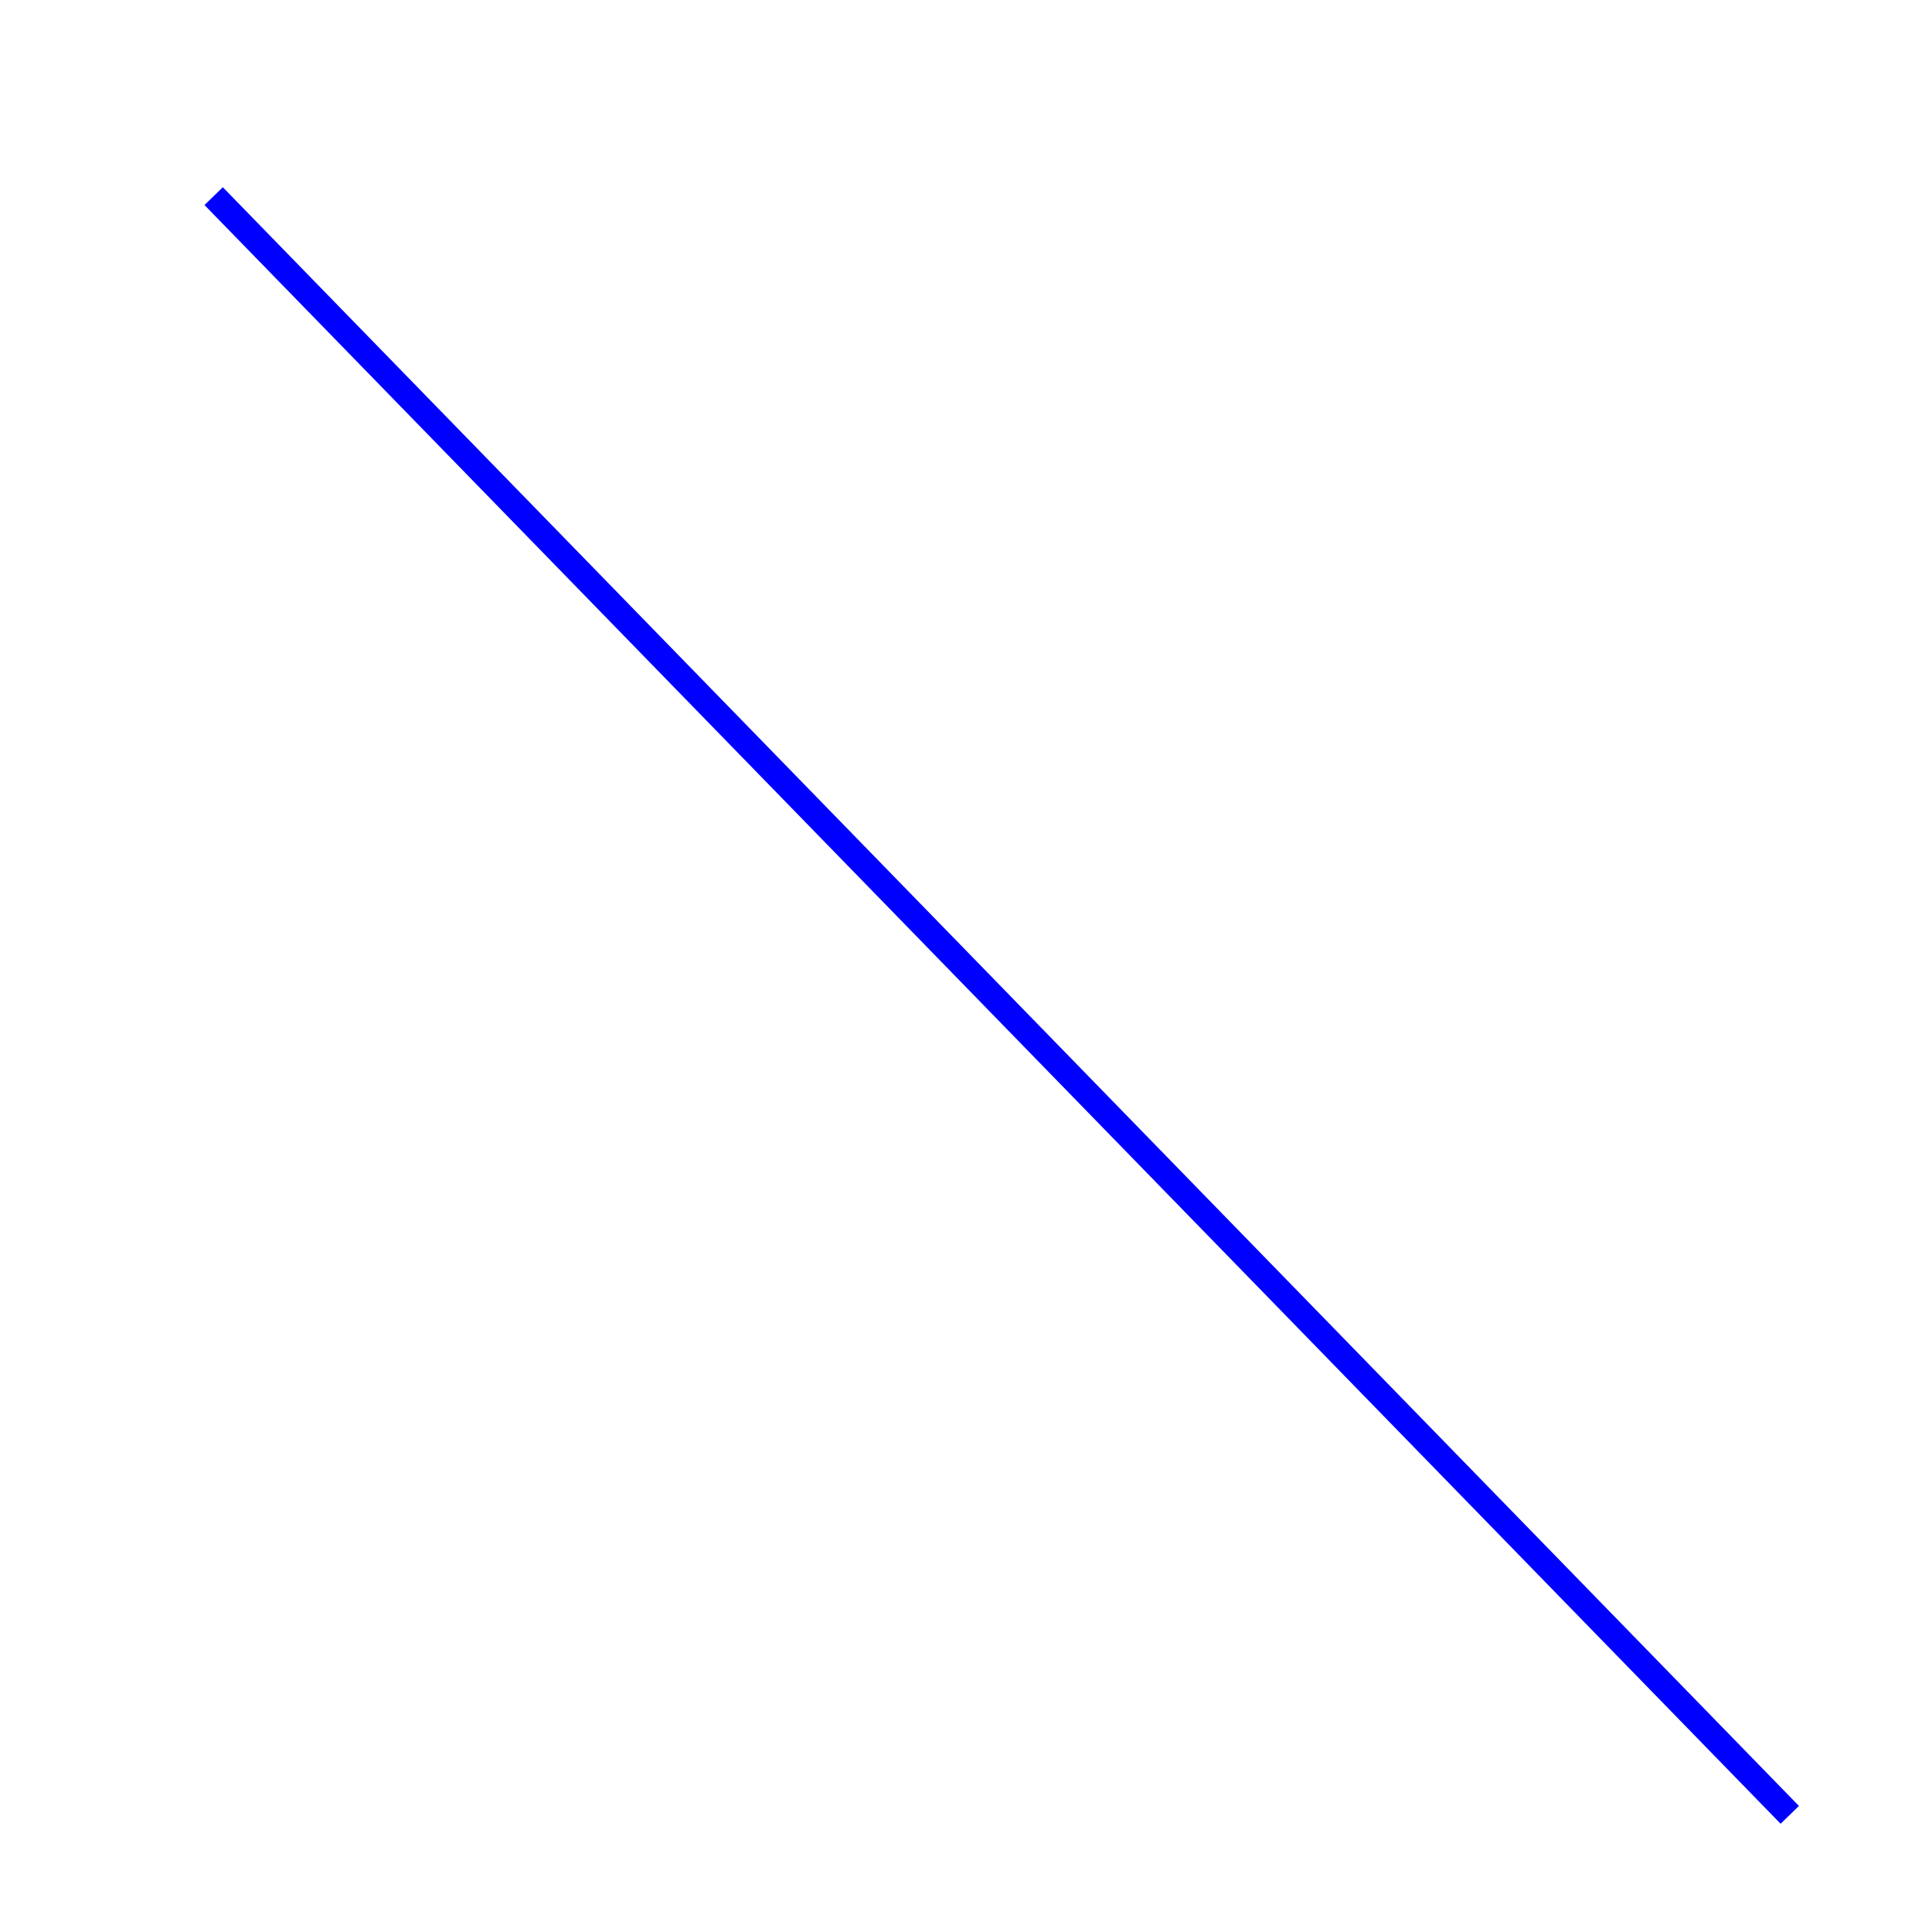
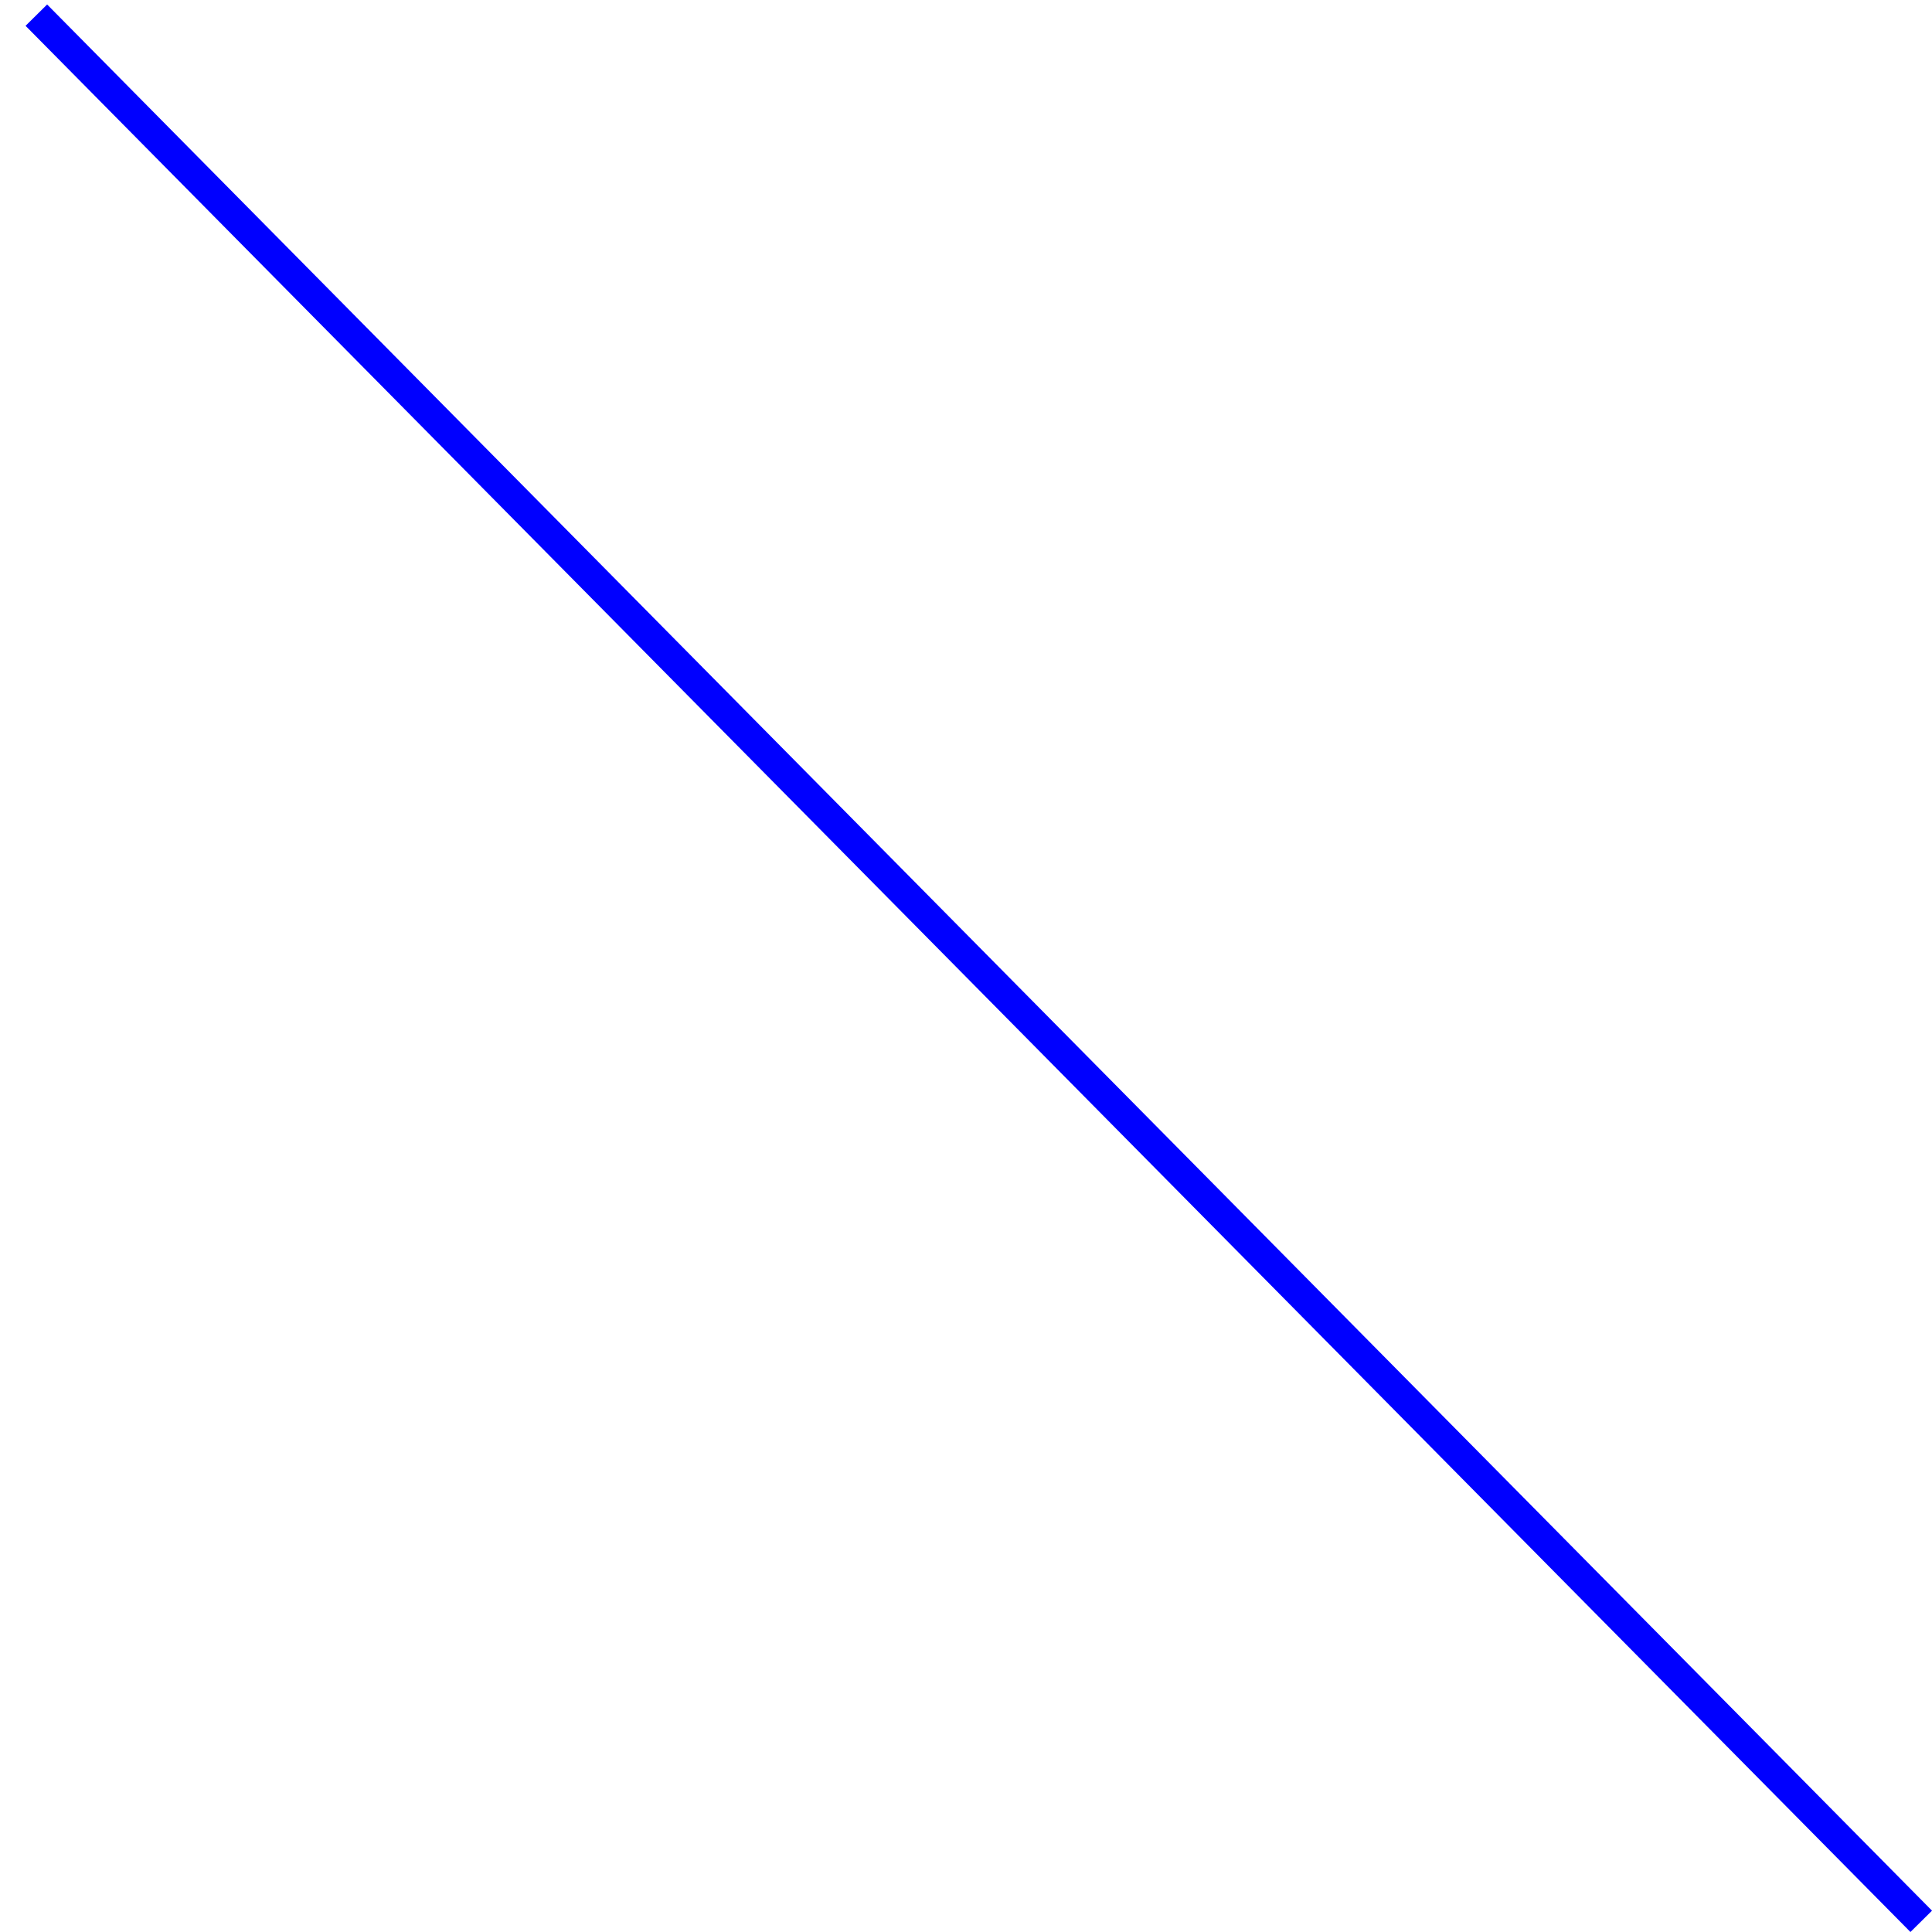
- <svg xmlns="http://www.w3.org/2000/svg" xmlns:ns1="http://www.openswatchbook.org/uri/2009/osb" width="64mm" height="64mm" viewBox="0 0 226.772 226.772" id="svg2" version="1.1">
+ <svg xmlns="http://www.w3.org/2000/svg" xmlns:ns1="http://www.openswatchbook.org/uri/2009/osb" width="64" height="64" viewBox="0 0 64 64" id="svg2" version="1.1">
  <defs id="defs4">
    <linearGradient id="linearGradient5591" ns1:paint="solid">
      <stop style="stop-color:#f80000;stop-opacity:1;" offset="0" id="stop5593" />
    </linearGradient>
  </defs>
-   <g id="layer1" transform="translate(0,-825.5906)">
-     <path style="opacity:1;fill:#f80000;fill-opacity:1;fill-rule:evenodd;stroke:#0000ff;stroke-width:3;stroke-linecap:butt;stroke-linejoin:miter;stroke-miterlimit:4;stroke-dasharray:none;stroke-dashoffset:0;stroke-opacity:1" d="M 210.078,1038.612 25.078,848.612 l 0,0" id="path3337" />
+   <g id="layer1" transform="translate(0,-988.3622)">
+     <path style="opacity:1;fill:#f80000;fill-opacity:1;fill-rule:evenodd;stroke:#0000ff;stroke-width:1.005;stroke-linecap:butt;stroke-linejoin:miter;stroke-miterlimit:4;stroke-dasharray:none;stroke-dashoffset:0;stroke-opacity:1" d="m 63.643,1052.009 -62.439,-63.145 0,0" id="path3337" />
  </g>
</svg>
